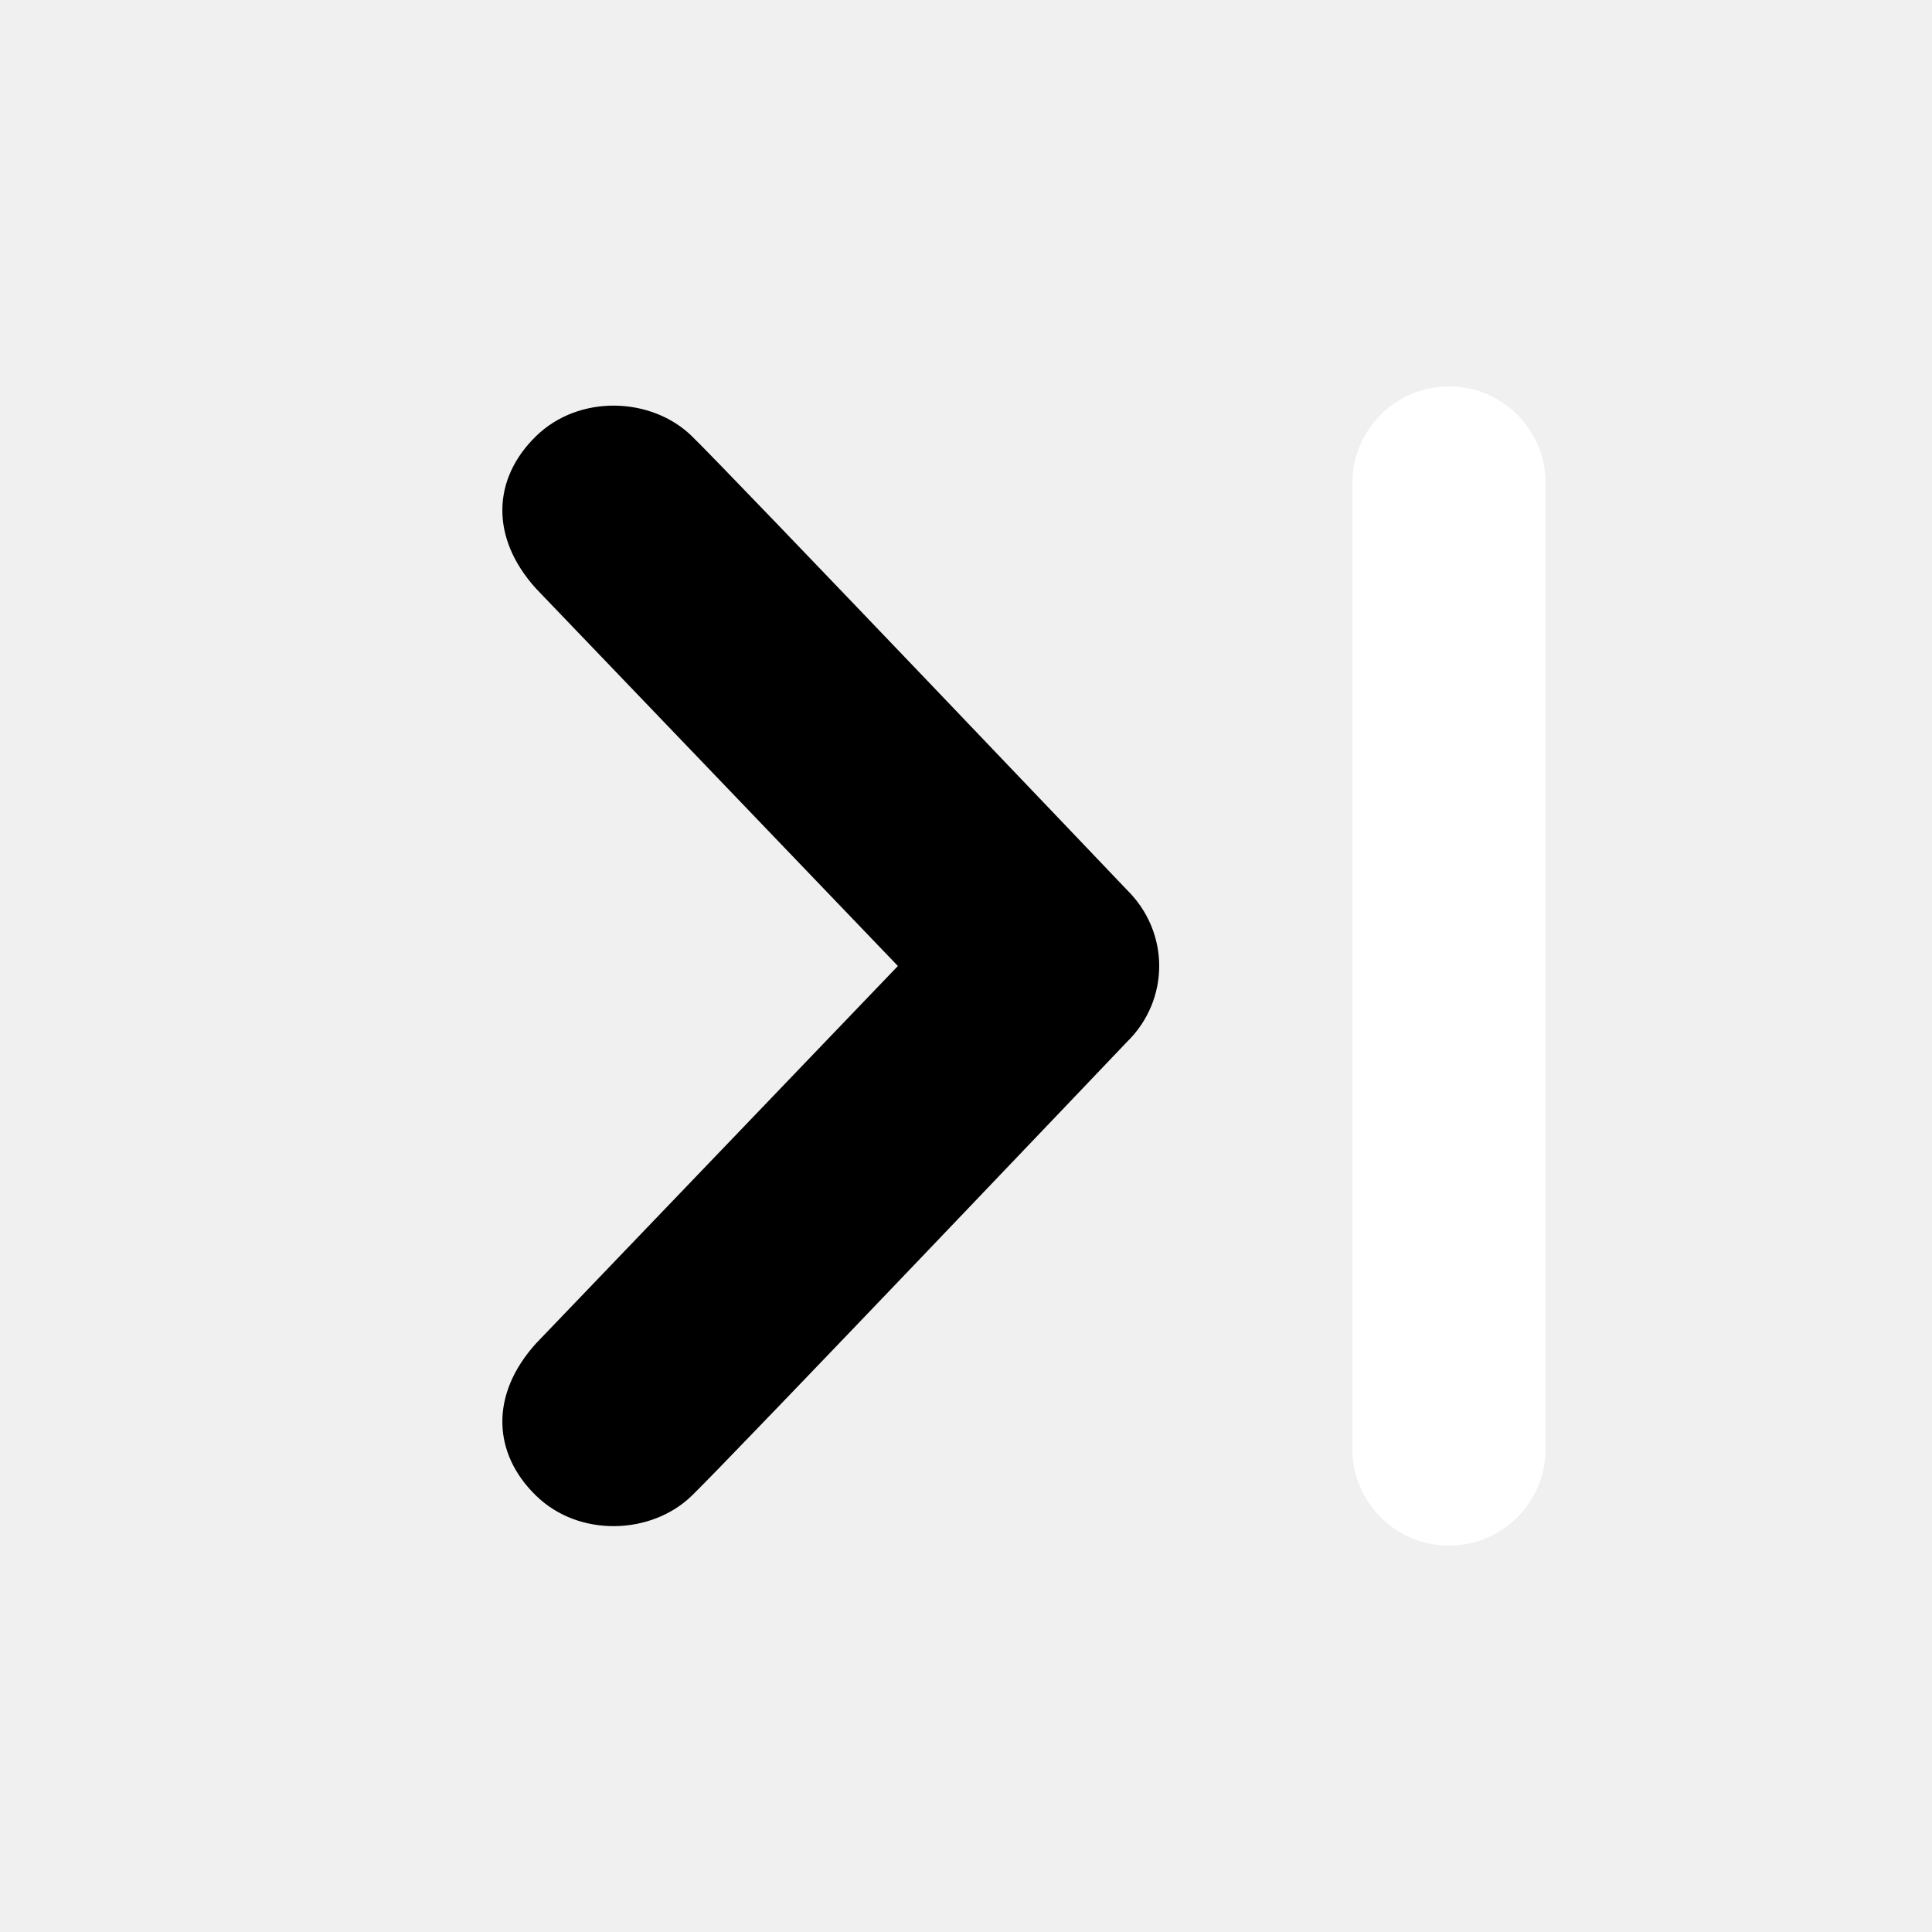
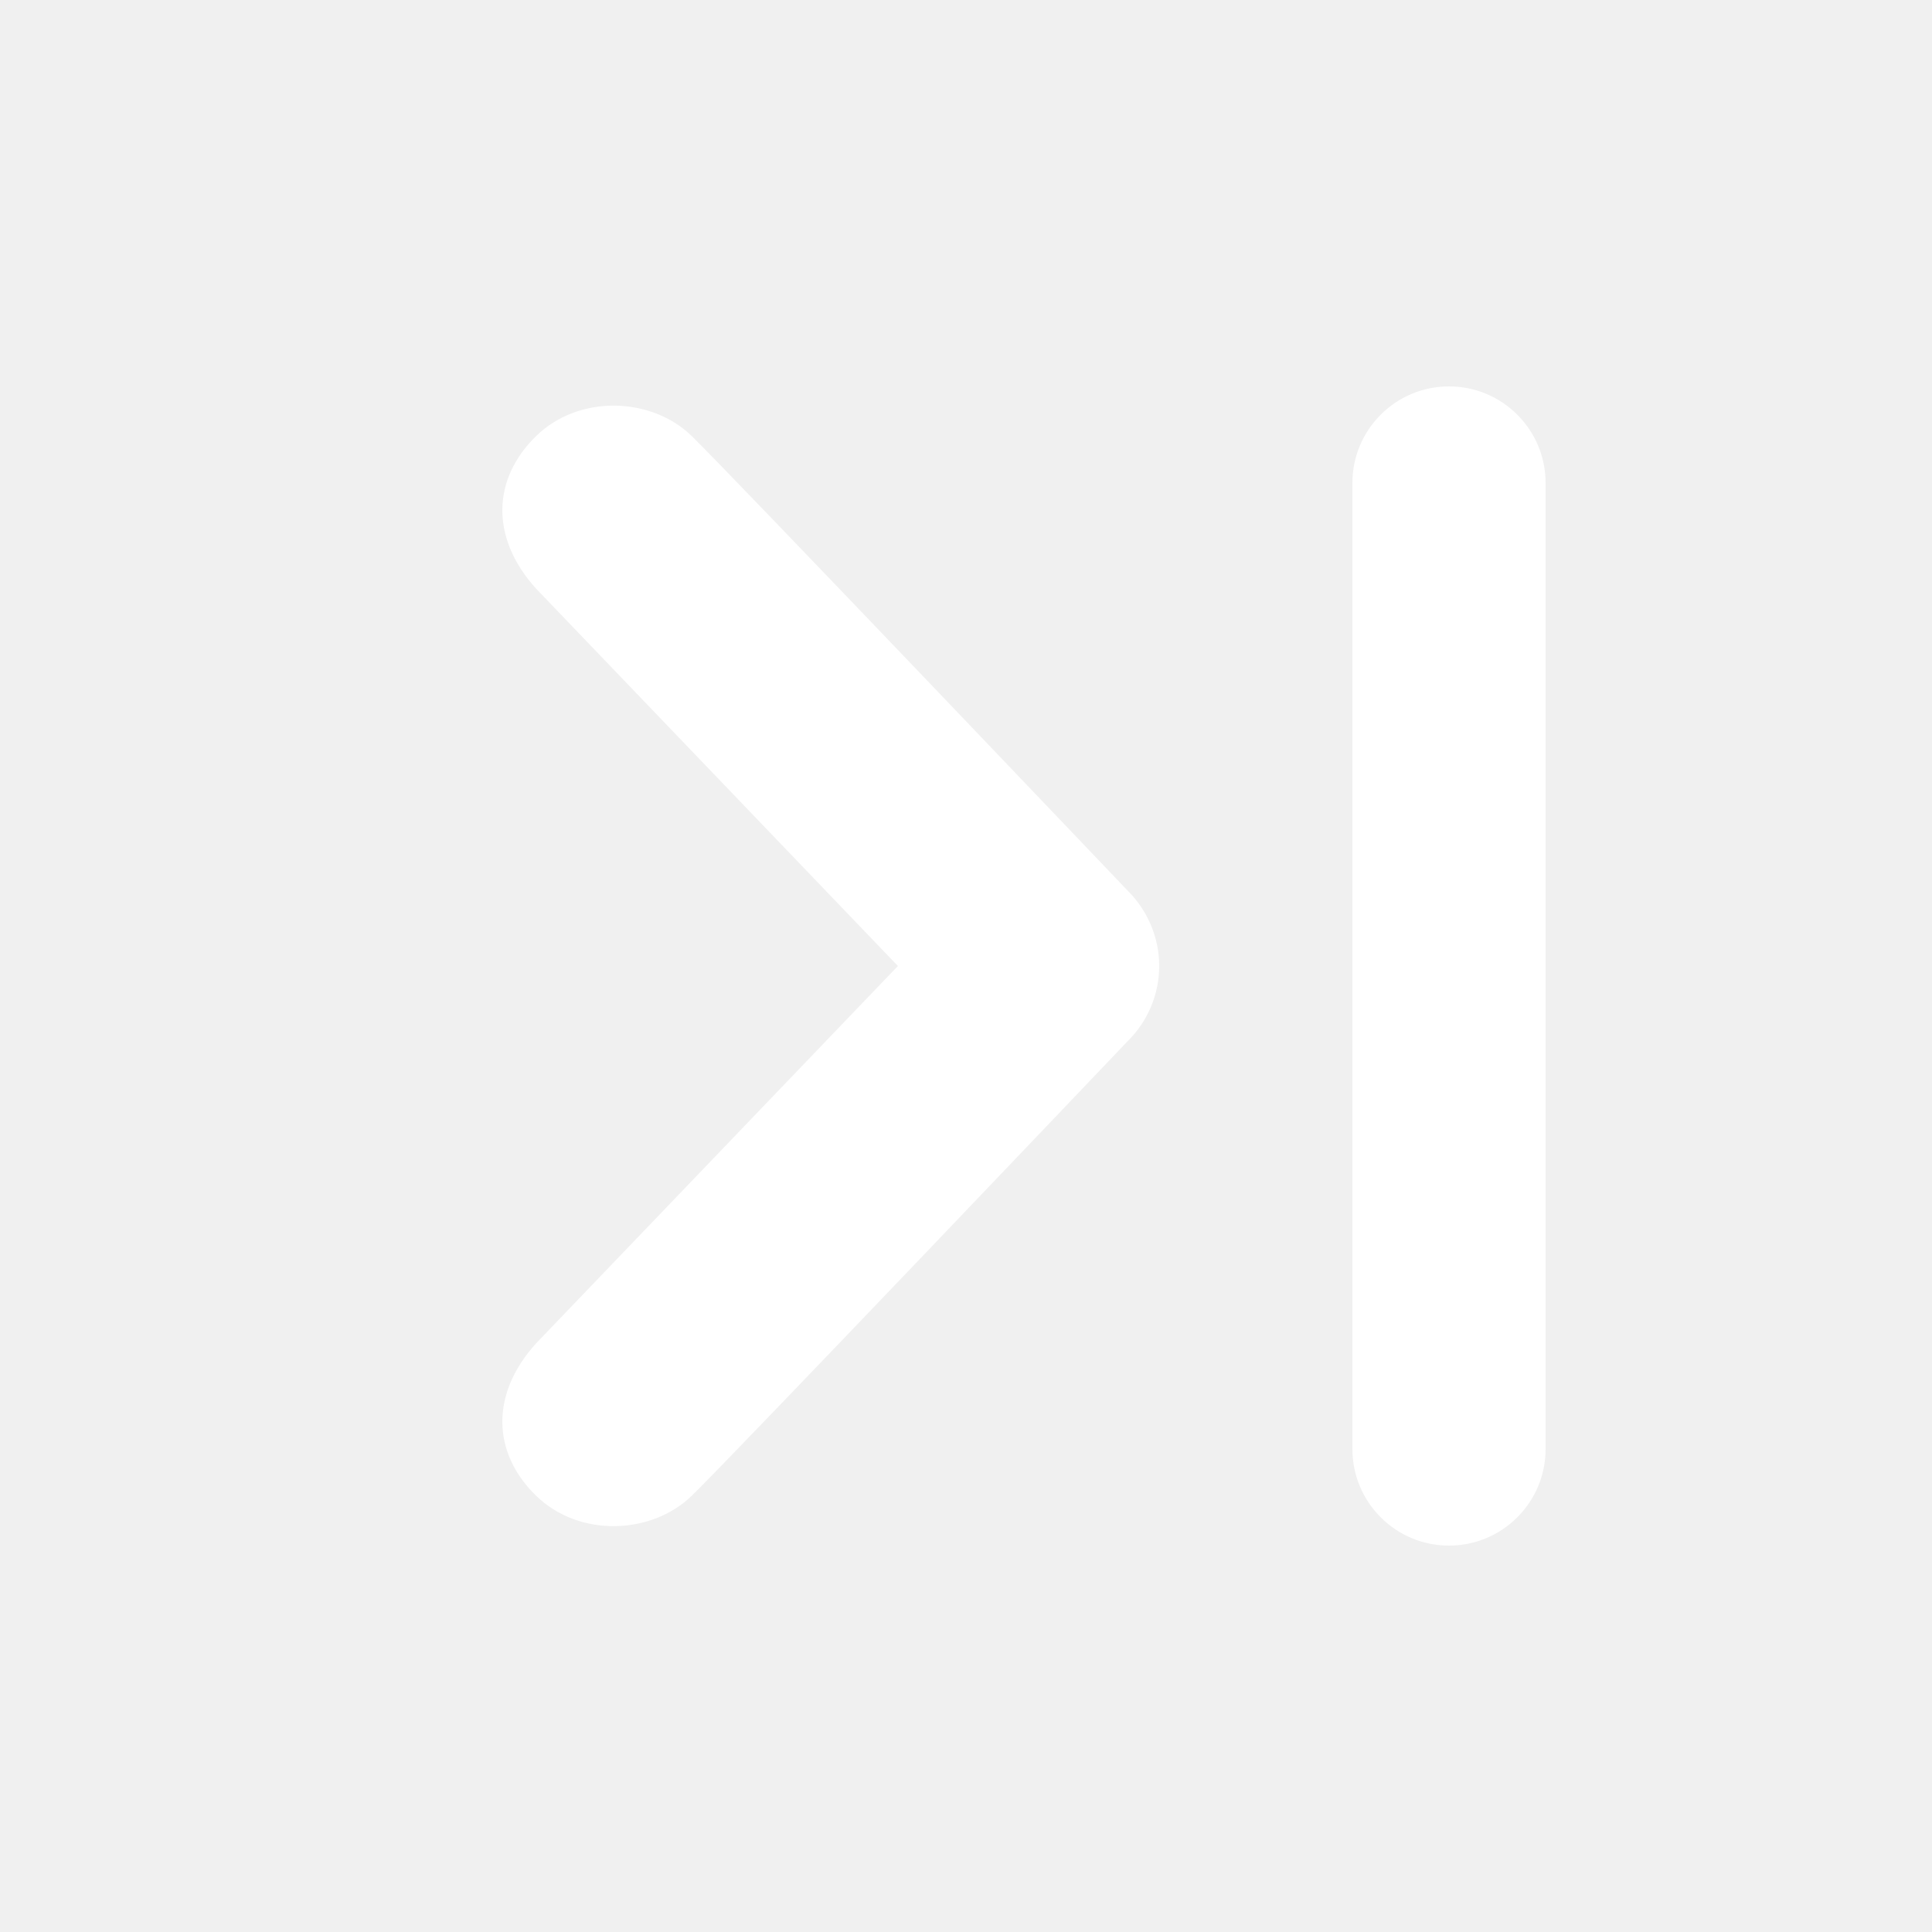
<svg xmlns="http://www.w3.org/2000/svg" version="1.1" id="Chevron_right" x="0px" y="0px" viewBox="2 0 20 20" enable-background="new 0 0 20 20" xml:space="preserve">
  <rect x="16" y="4" rx="1" width="2" height="12" fill="#fff" />
-   <path fill="#000" d="M9.163,4.516c0.418,0.408,4.502,4.695,4.502,4.695C13.888,9.43,14,9.715,14,10s-0.112,0.57-0.335,0.787  c0,0-4.084,4.289-4.502,4.695c-0.418,0.408-1.17,0.436-1.615,0c-0.446-0.434-0.481-1.041,0-1.574L11.295,10L7.548,6.092  c-0.481-0.533-0.446-1.141,0-1.576C7.993,4.08,8.745,4.107,9.163,4.516z" />
+   <path fill="#fff" d="M9.163,4.516c0.418,0.408,4.502,4.695,4.502,4.695C13.888,9.43,14,9.715,14,10s-0.112,0.57-0.335,0.787  c0,0-4.084,4.289-4.502,4.695c-0.418,0.408-1.17,0.436-1.615,0c-0.446-0.434-0.481-1.041,0-1.574L11.295,10L7.548,6.092  c-0.481-0.533-0.446-1.141,0-1.576C7.993,4.08,8.745,4.107,9.163,4.516z" />
</svg>
